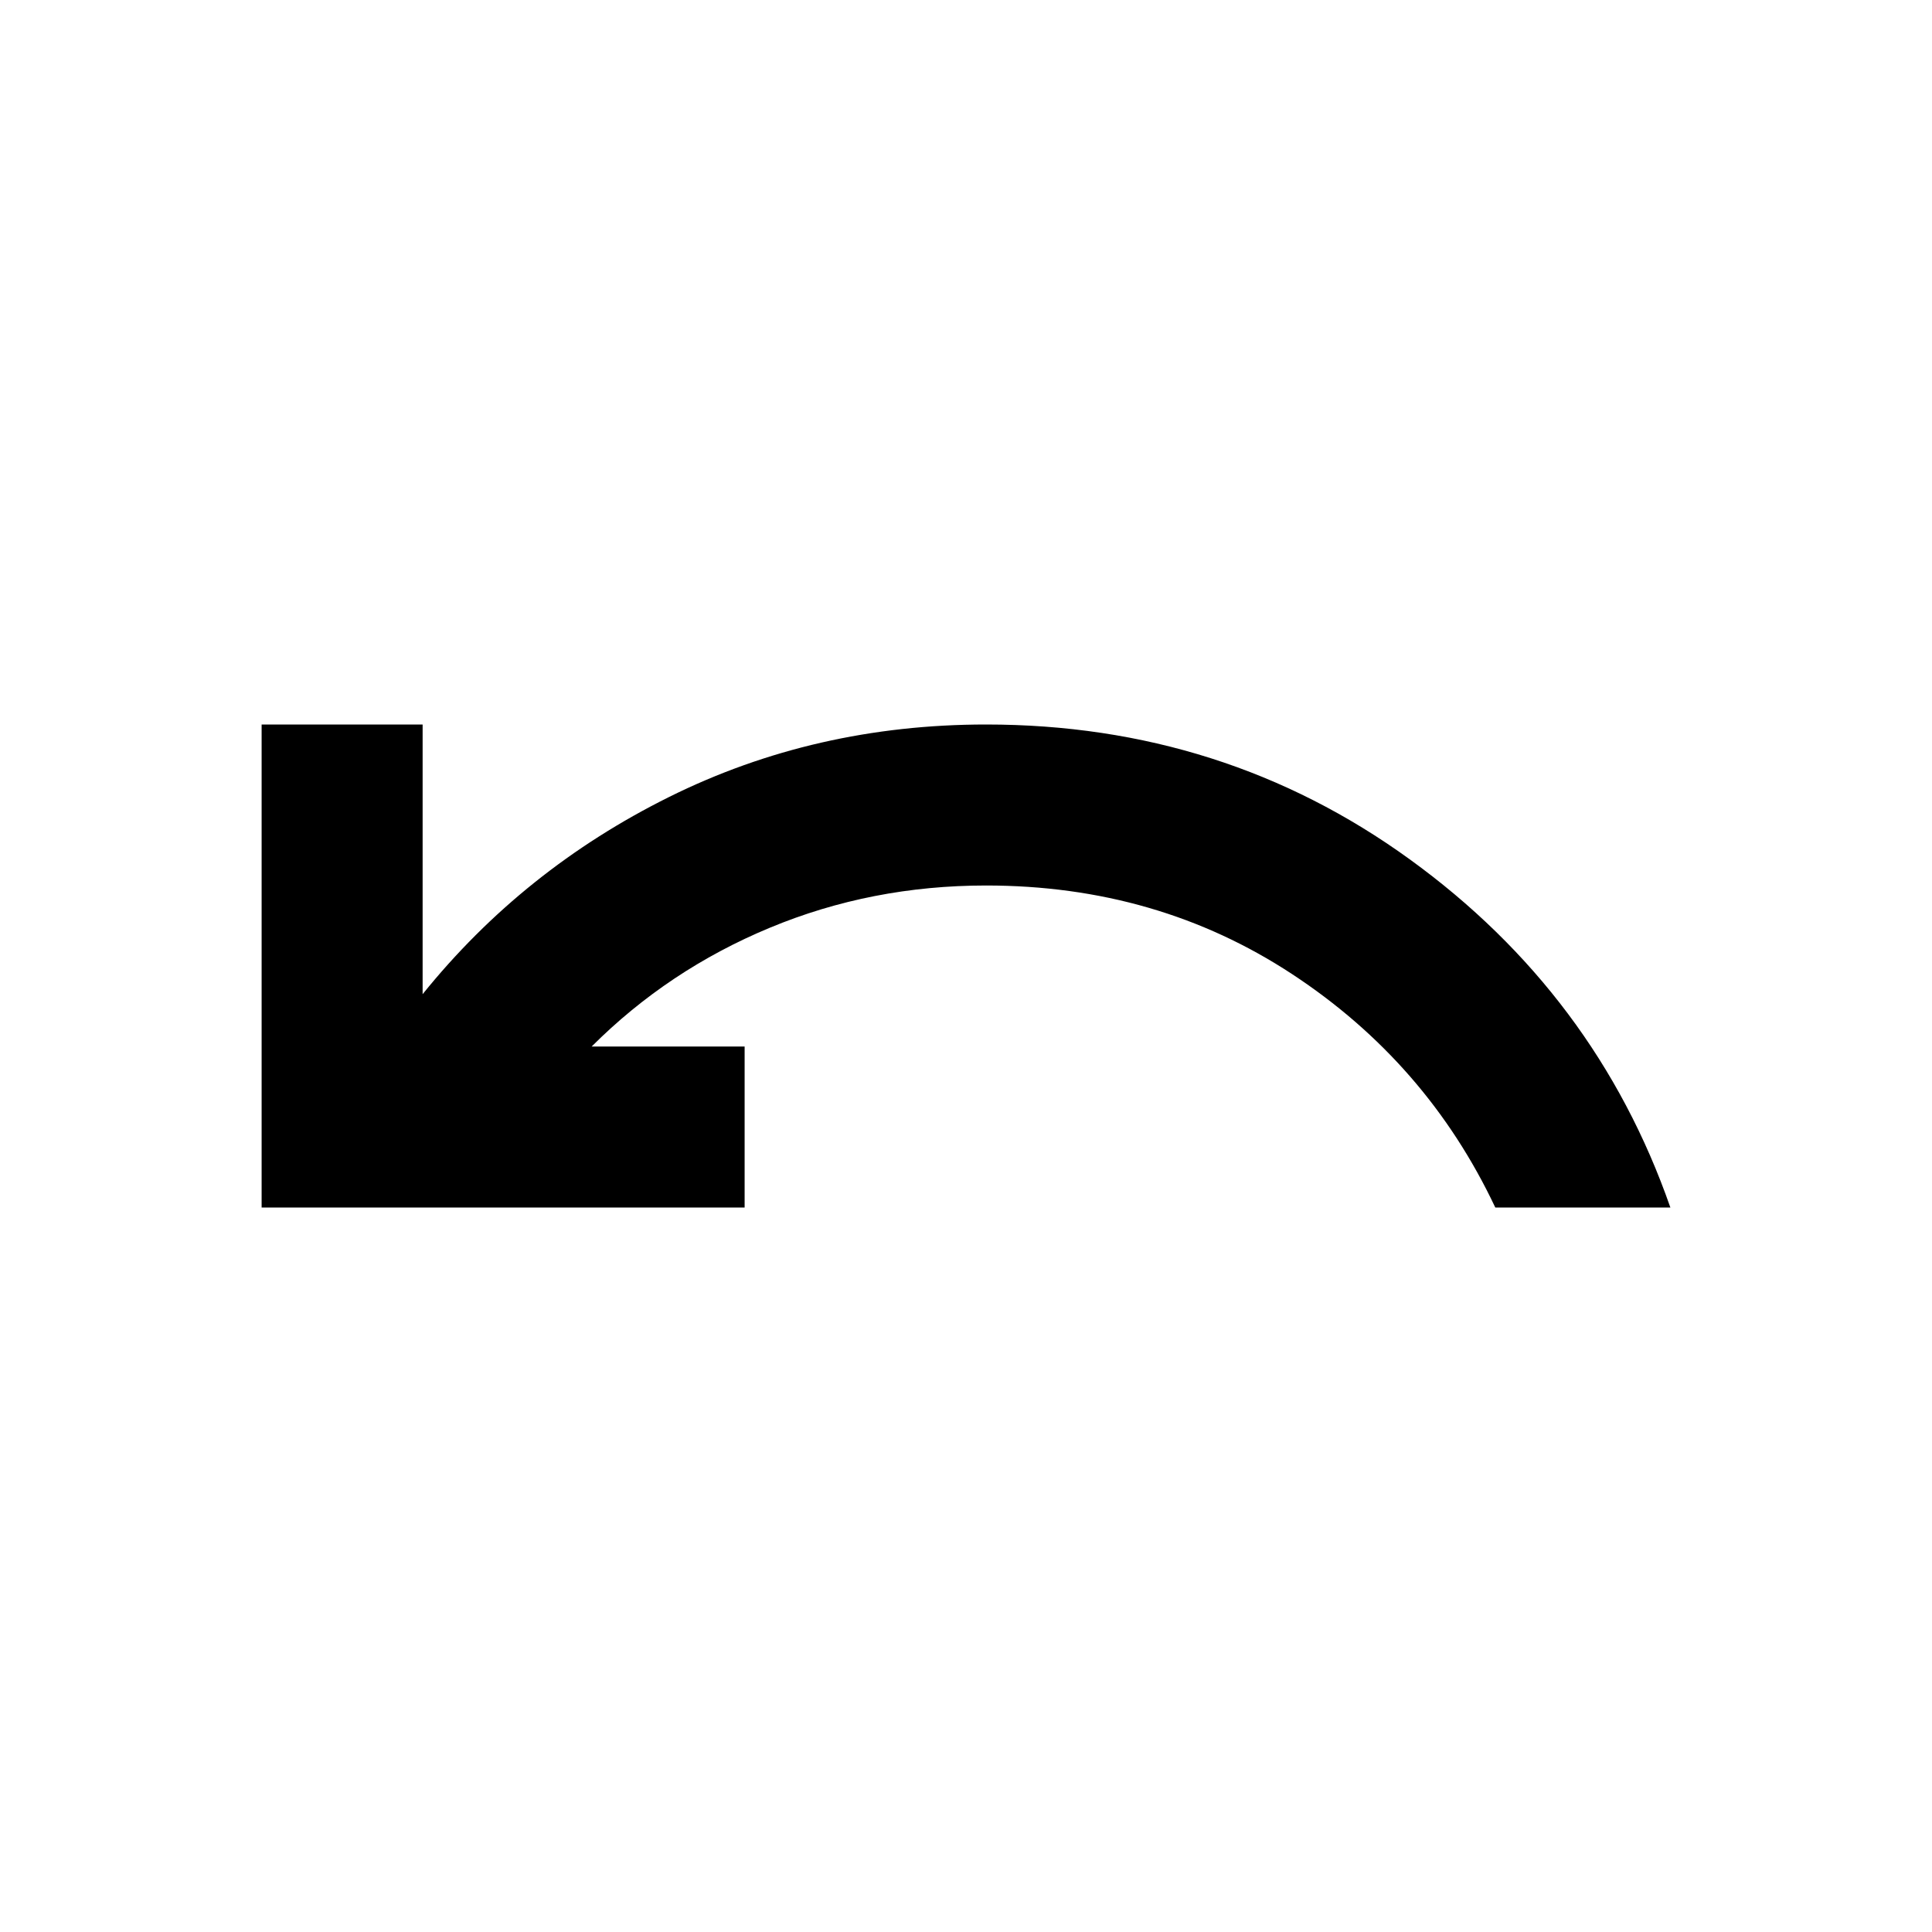
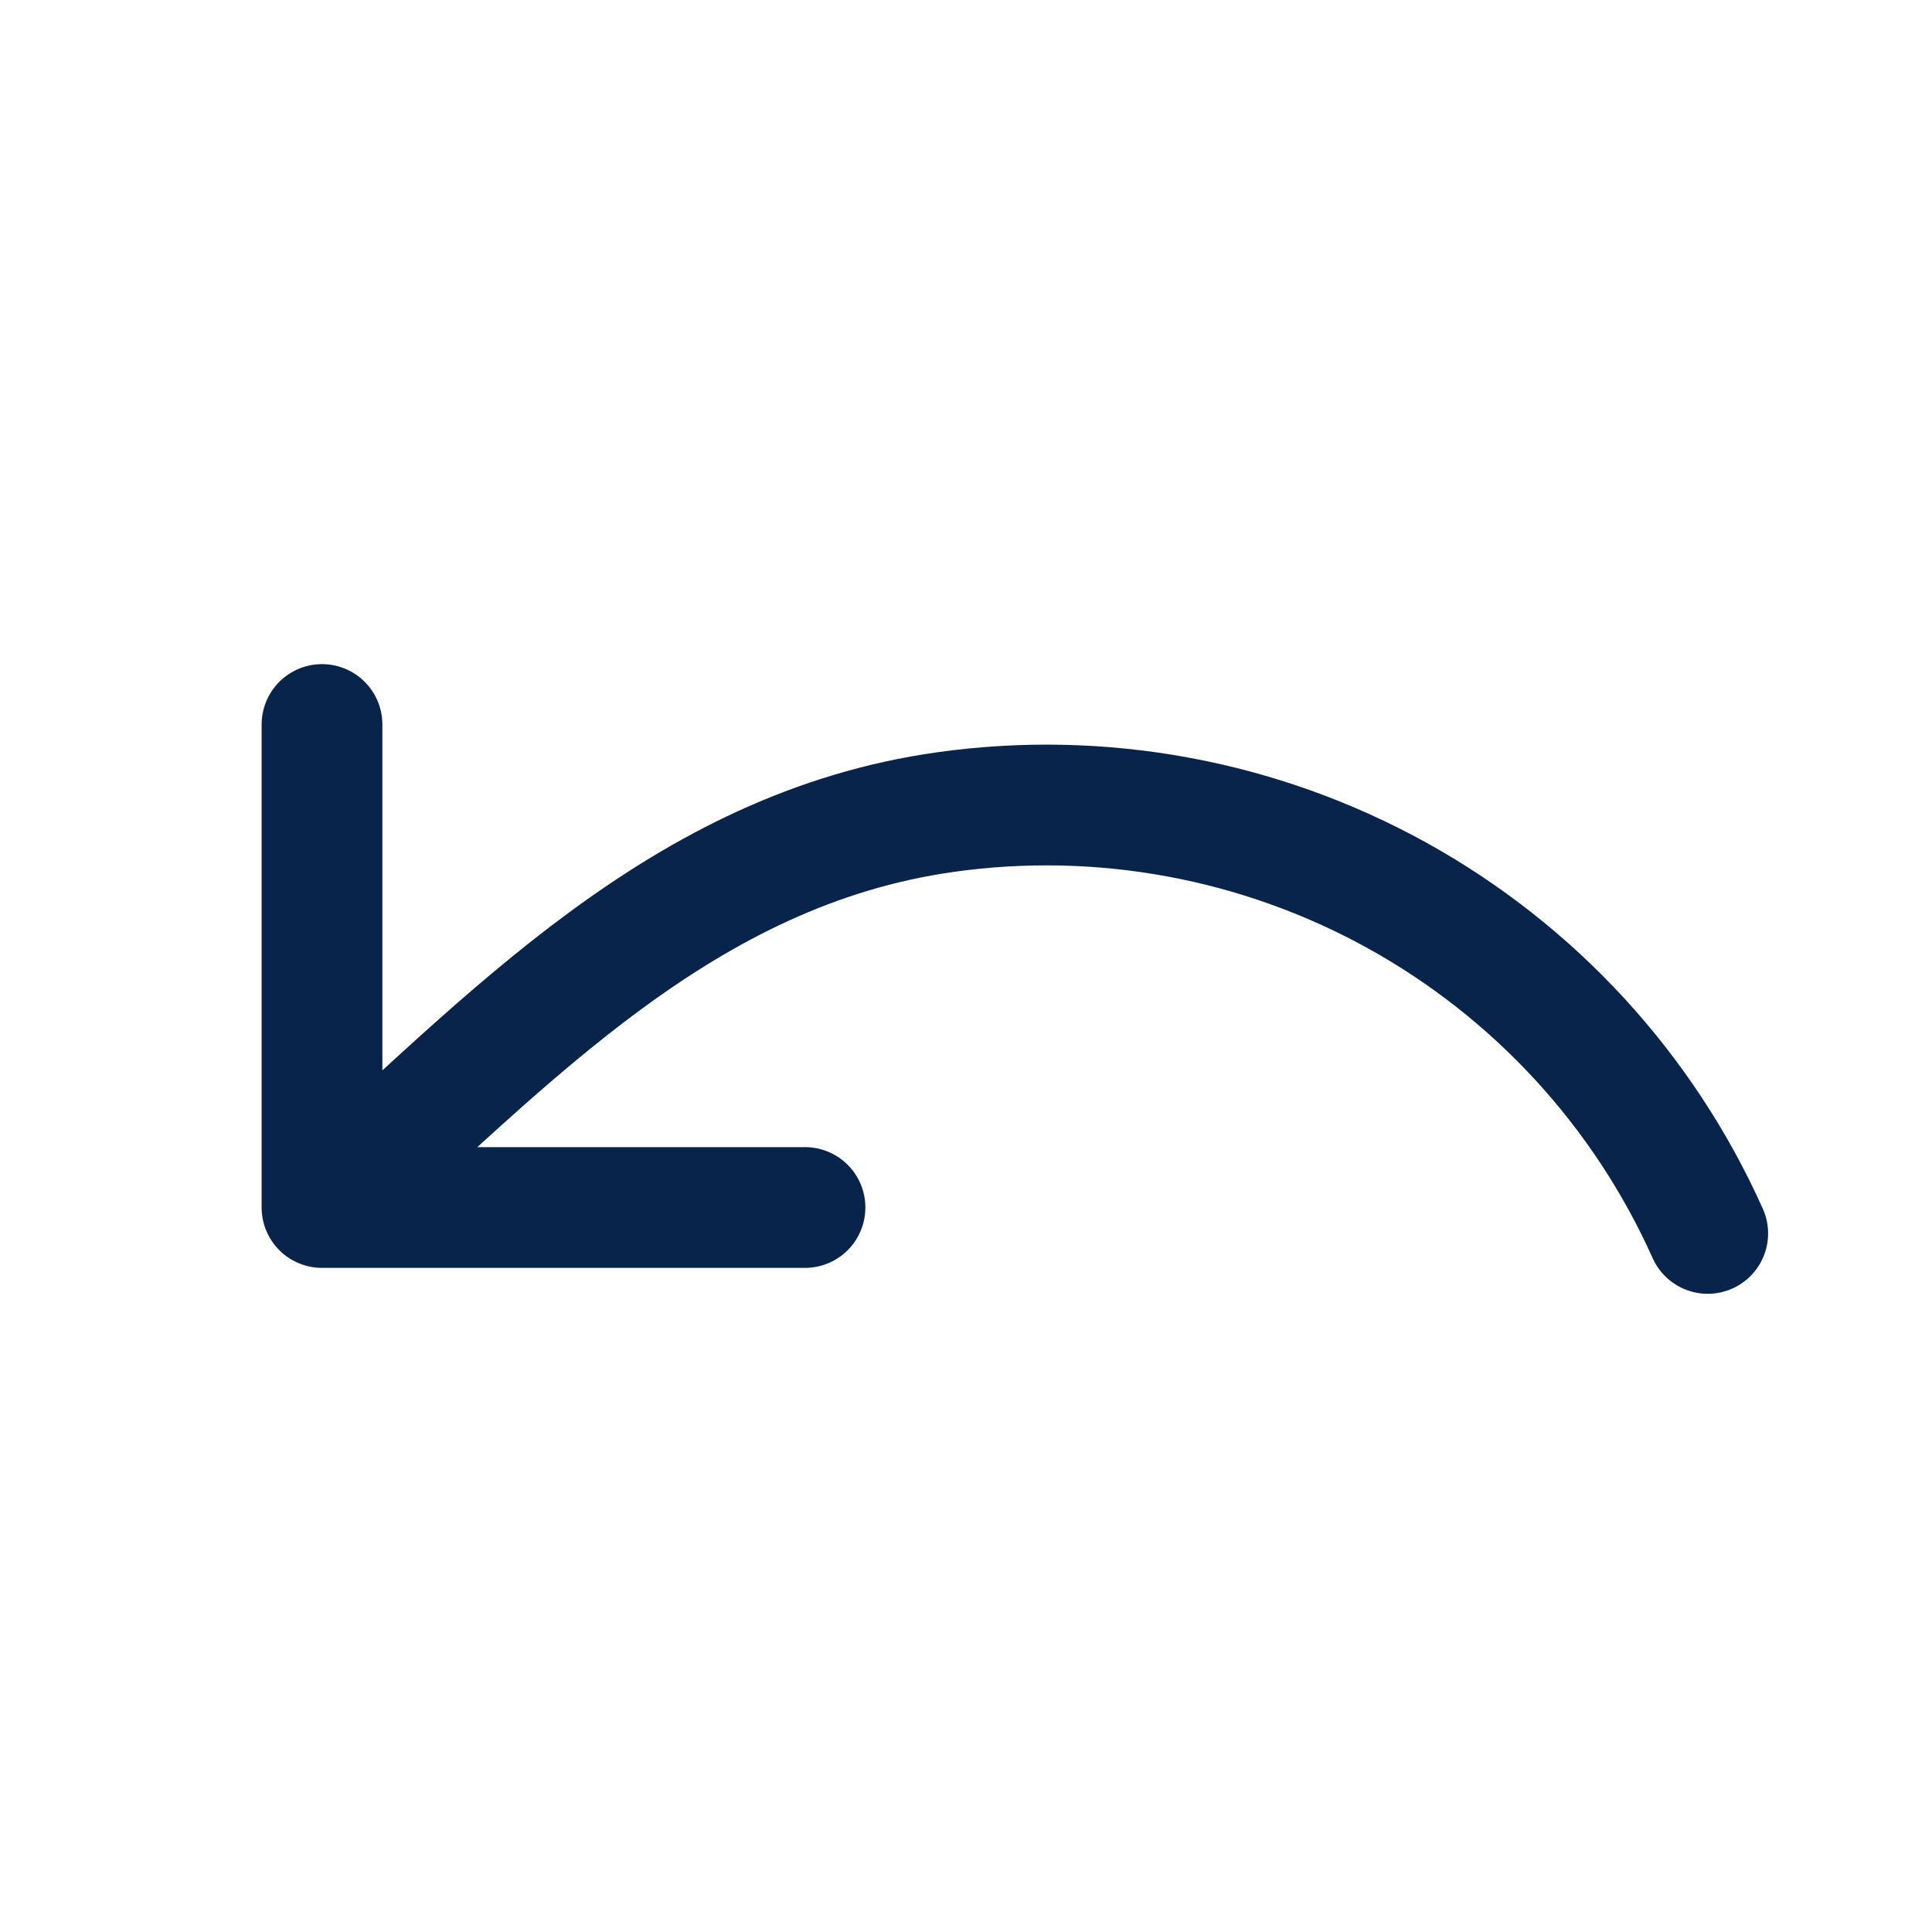
- <svg xmlns="http://www.w3.org/2000/svg" height="24" viewBox="0 -960 960 960" width="24" version="1.1" id="svg1">
-   <defs id="defs1" />
-   <path d="m 130,-360 v -240 h 80 v 134 c 33.333,-41.333 74.167,-74 122.5,-98 48.333,-24 100.833,-36 157.5,-36 78.667,0 148.833,22.333 210.5,67 61.667,44.667 104.833,102.333 129.5,173 h -87 c -22.667,-48 -56.333,-86.667 -101,-116 -44.667,-29.333 -95.333,-44 -152,-44 -38,0 -73.833,7 -107.5,21 -33.667,14 -63.167,33.667 -88.5,59 h 76 v 80 z" id="path1" />
+ <svg xmlns="http://www.w3.org/2000/svg" width="800px" height="800px" viewBox="0 0 24 24" fill="none">
+   <g id="SVGRepo_bgCarrier" stroke-width="0" />
+   <g id="SVGRepo_tracerCarrier" stroke-linecap="round" stroke-linejoin="round" />
+   <g id="SVGRepo_iconCarrier">
+     <path d="M4 9V15M4 15H10M4 15C6.327 12.911 8.483 10.547 11.745 10.088C13.678 9.816 15.646 10.179 17.354 11.123C19.062 12.068 20.416 13.541 21.214 15.322" stroke="#09244b" stroke-width="1.5" stroke-linecap="round" stroke-linejoin="round" />
+   </g>
</svg>
